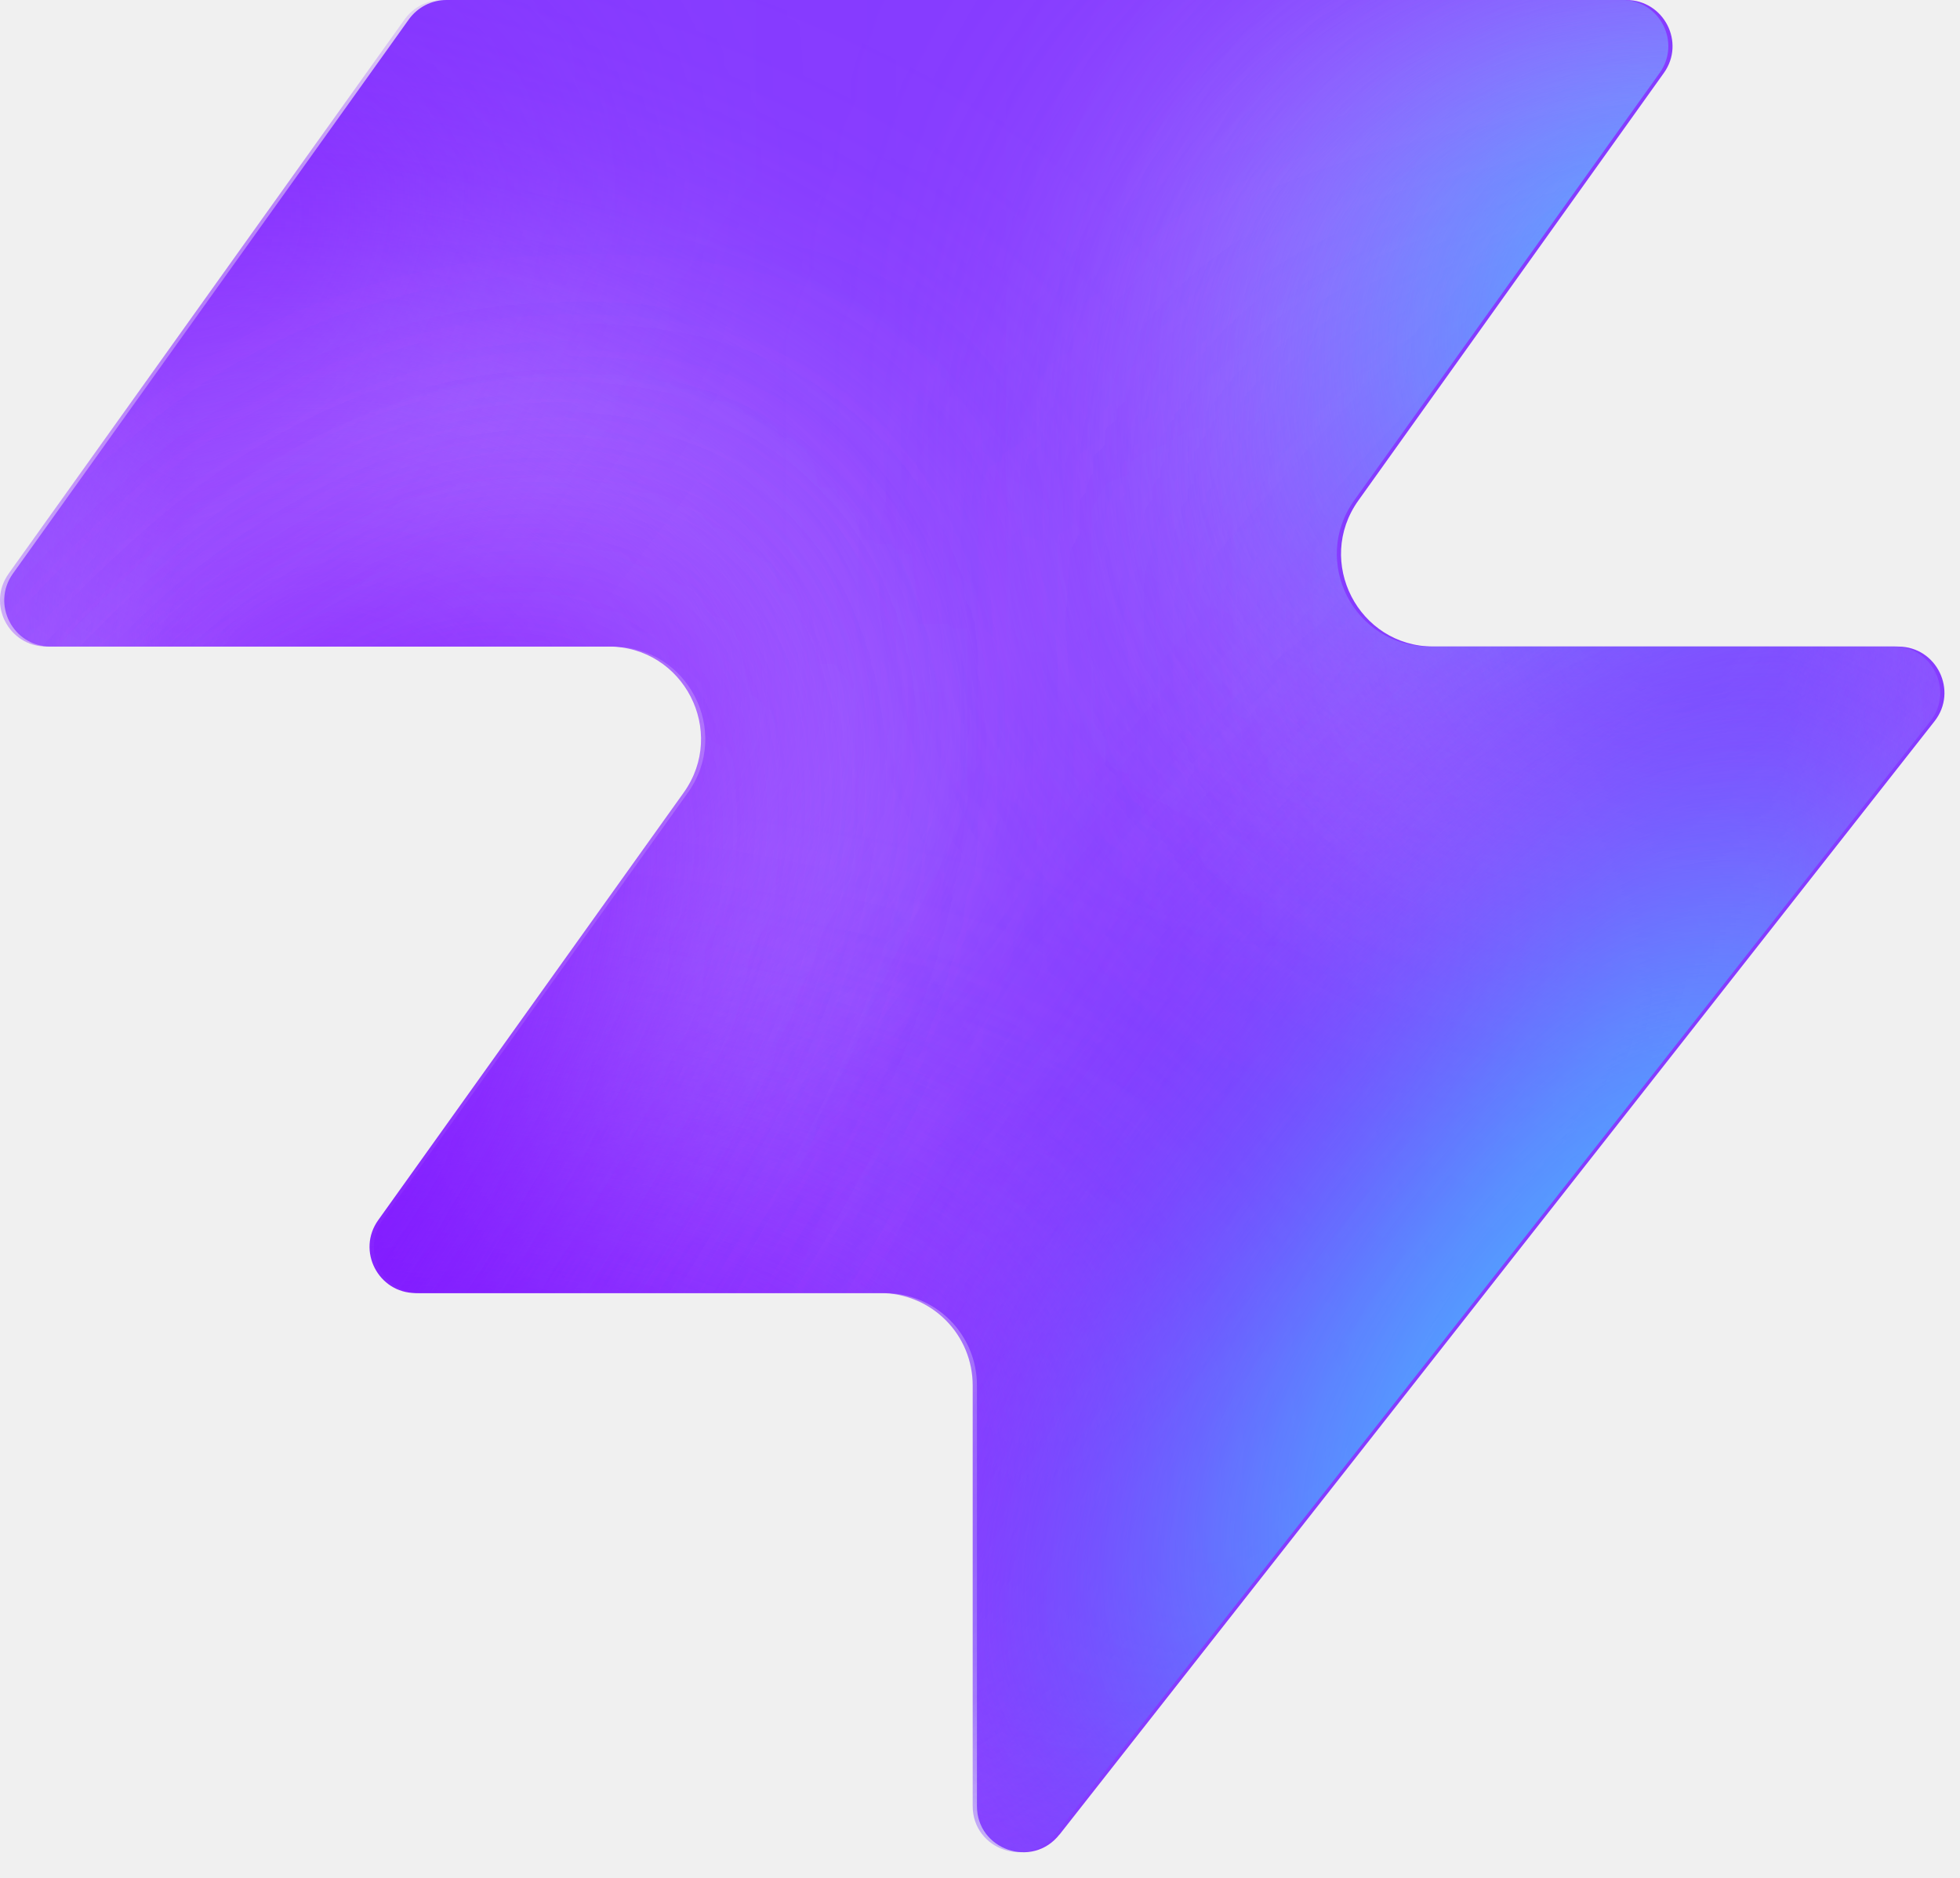
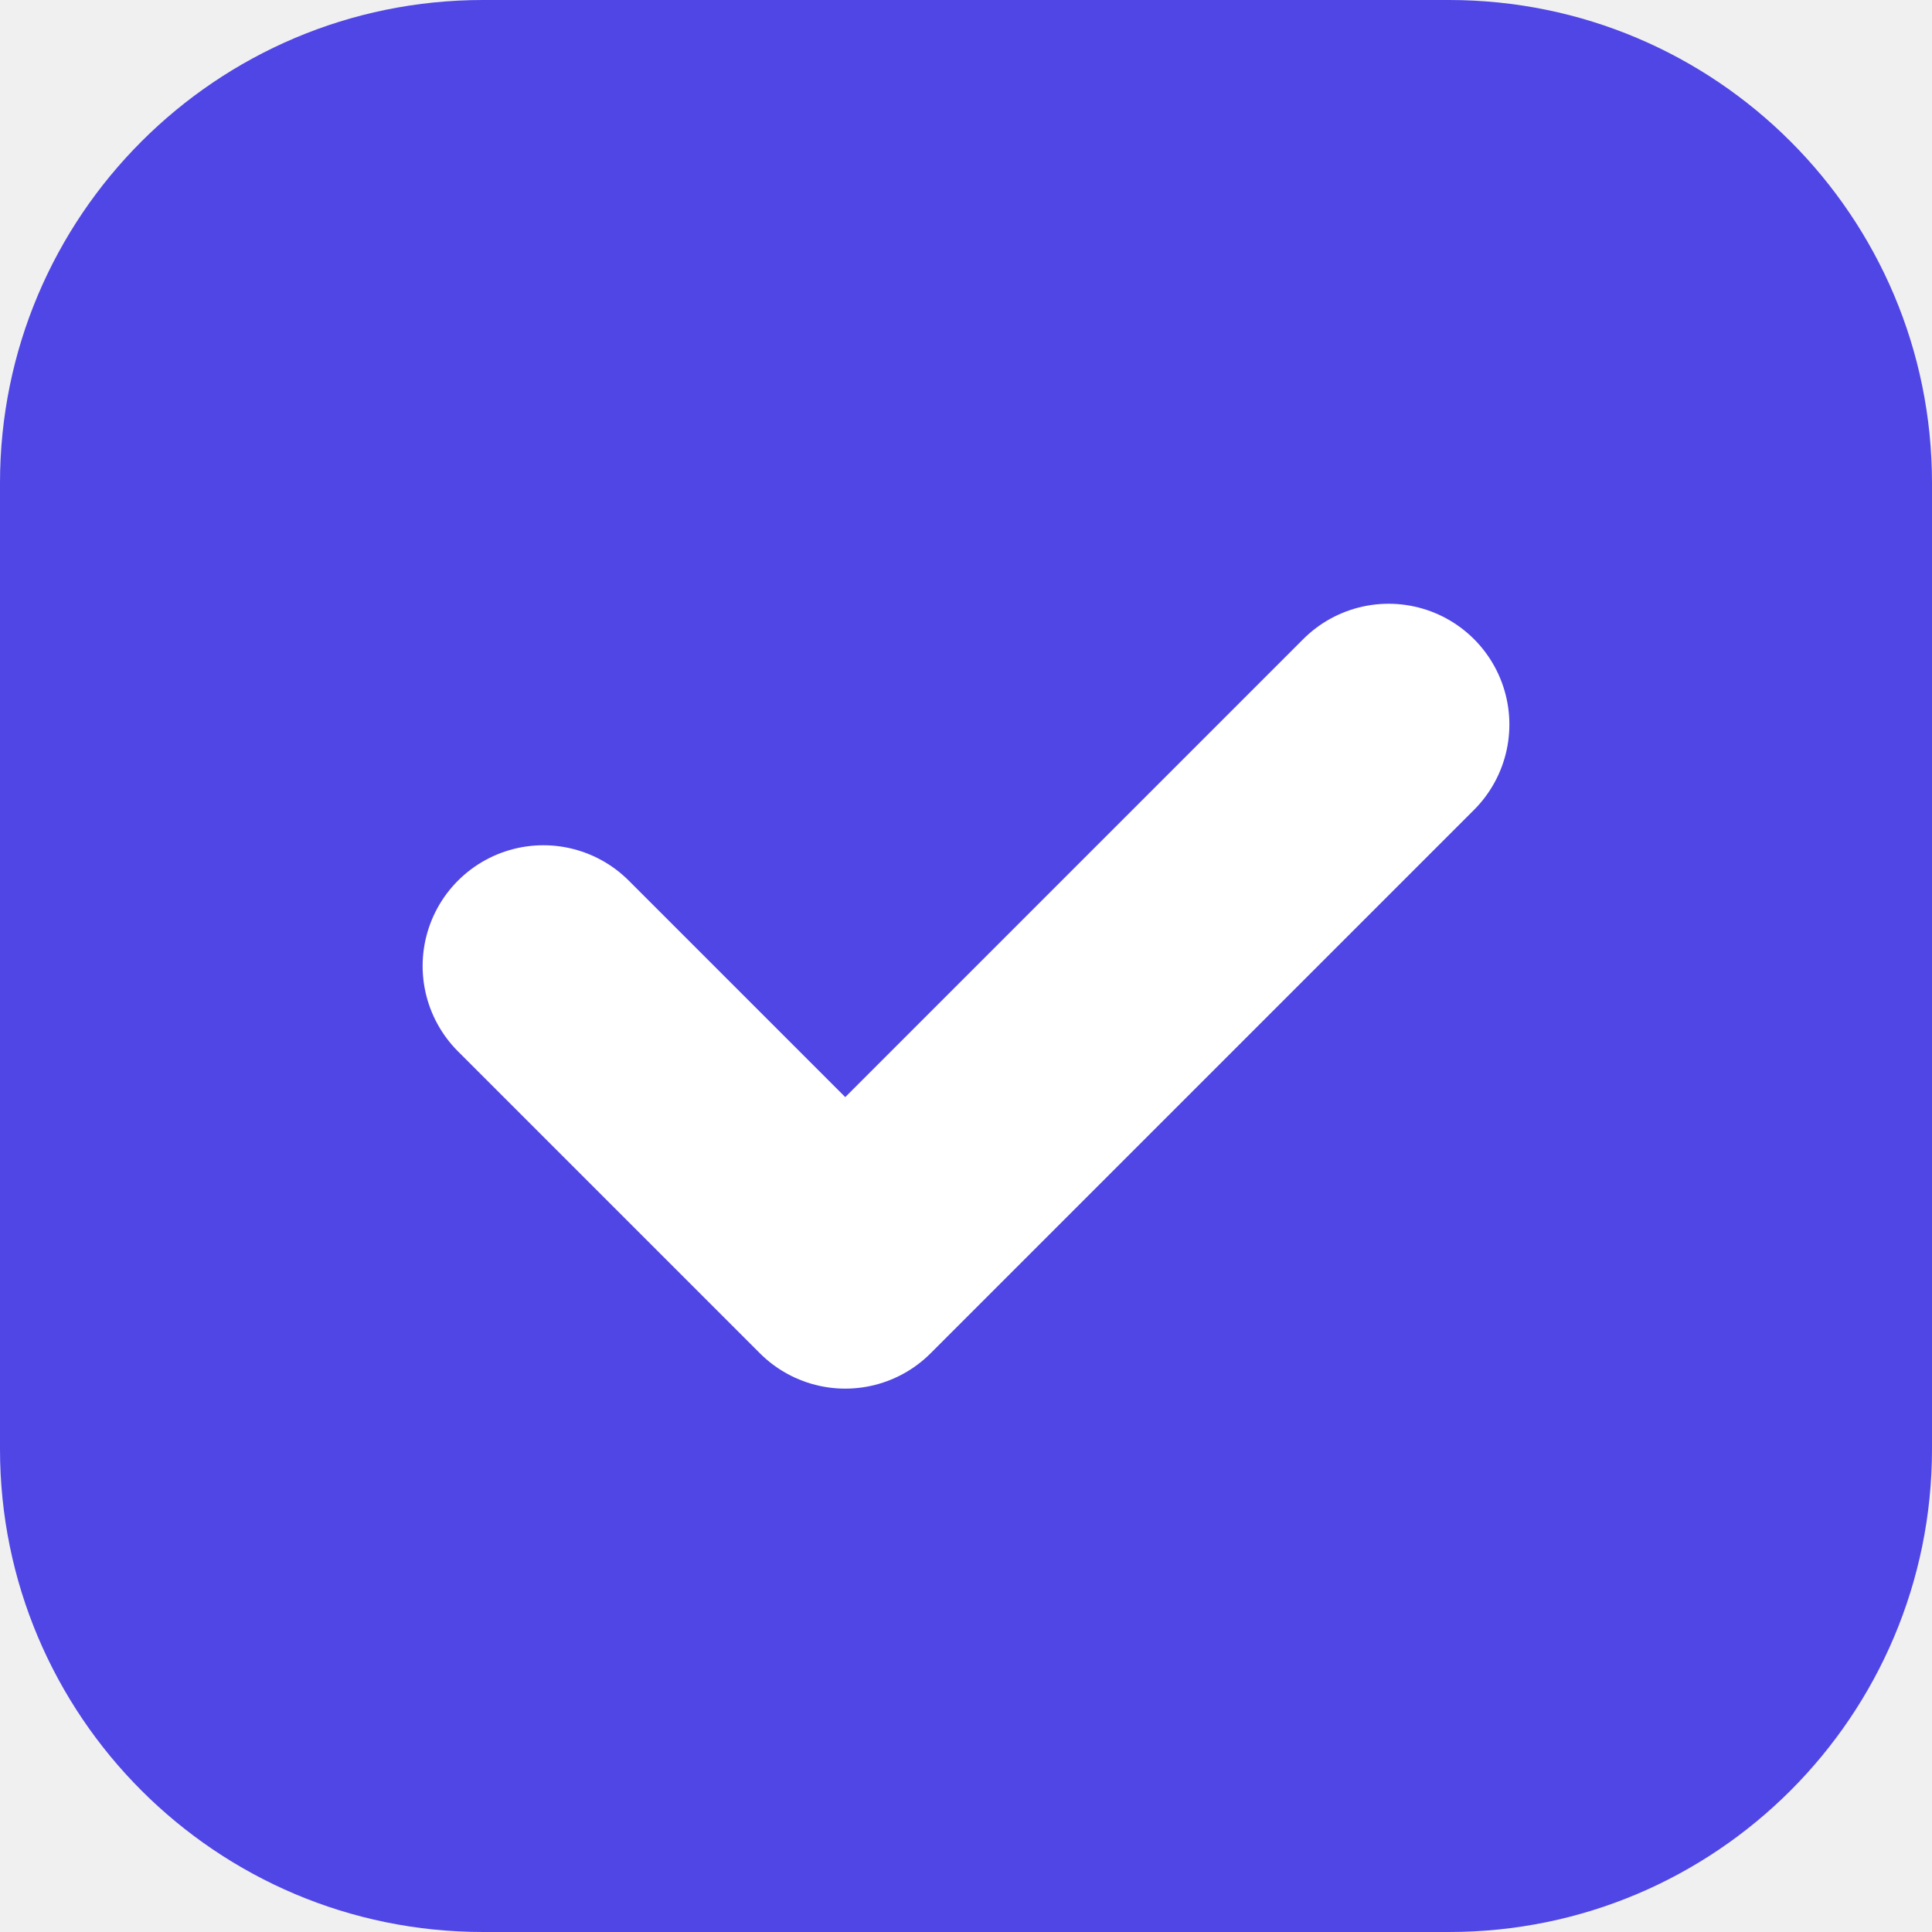
- <svg xmlns="http://www.w3.org/2000/svg" width="48" height="46" fill="none" viewBox="0 0 48 46">
-   <path fill="#863bff" d="M25.946 44.938c-.664.845-2.021.375-2.021-.698V33.937a2.26 2.26 0 0 0-2.262-2.262H10.287c-.92 0-1.456-1.04-.92-1.788l7.48-10.471c1.07-1.497 0-3.578-1.842-3.578H1.237c-.92 0-1.456-1.04-.92-1.788L10.013.474c.214-.297.556-.474.92-.474h28.894c.92 0 1.456 1.04.92 1.788l-7.48 10.471c-1.07 1.498 0 3.579 1.842 3.579h11.377c.943 0 1.473 1.088.89 1.83L25.947 44.94z" style="fill:#863bff;fill:color(display-p3 .525 .23 1);fill-opacity:1" />
-   <mask id="a" width="48" height="46" x="0" y="0" maskUnits="userSpaceOnUse" style="mask-type:alpha">
-     <path fill="#000" d="M25.842 44.938c-.664.844-2.021.375-2.021-.698V33.937a2.26 2.26 0 0 0-2.262-2.262H10.183c-.92 0-1.456-1.04-.92-1.788l7.48-10.471c1.07-1.498 0-3.579-1.842-3.579H1.133c-.92 0-1.456-1.04-.92-1.787L9.91.473c.214-.297.556-.474.92-.474h28.894c.92 0 1.456 1.04.92 1.788l-7.48 10.471c-1.07 1.498 0 3.578 1.842 3.578h11.377c.943 0 1.473 1.088.89 1.832L25.843 44.94z" style="fill:#000;fill-opacity:1" />
-   </mask>
-   <g mask="url(#a)">
-     <g filter="url(#b)">
-       <ellipse cx="5.508" cy="14.704" fill="#ede6ff" rx="5.508" ry="14.704" style="fill:#ede6ff;fill:color(display-p3 .927 .903 1);fill-opacity:1" transform="matrix(.00324 1 1 -.00324 -4.47 31.516)" />
-     </g>
-     <g filter="url(#c)">
-       <ellipse cx="10.399" cy="29.851" fill="#ede6ff" rx="10.399" ry="29.851" style="fill:#ede6ff;fill:color(display-p3 .927 .903 1);fill-opacity:1" transform="matrix(.00324 1 1 -.00324 -39.328 7.883)" />
-     </g>
-     <g filter="url(#d)">
-       <ellipse cx="5.508" cy="30.487" fill="#7e14ff" rx="5.508" ry="30.487" style="fill:#7e14ff;fill:color(display-p3 .492 .077 1);fill-opacity:1" transform="rotate(89.814 -25.913 -14.639)scale(1 -1)" />
-     </g>
-     <g filter="url(#e)">
-       <ellipse cx="5.508" cy="30.599" fill="#7e14ff" rx="5.508" ry="30.599" style="fill:#7e14ff;fill:color(display-p3 .492 .077 1);fill-opacity:1" transform="rotate(89.814 -32.644 -3.334)scale(1 -1)" />
-     </g>
-     <g filter="url(#f)">
-       <ellipse cx="5.508" cy="30.599" fill="#7e14ff" rx="5.508" ry="30.599" style="fill:#7e14ff;fill:color(display-p3 .492 .077 1);fill-opacity:1" transform="matrix(.00324 1 1 -.00324 -34.34 30.47)" />
-     </g>
-     <g filter="url(#g)">
-       <ellipse cx="14.072" cy="22.078" fill="#ede6ff" rx="14.072" ry="22.078" style="fill:#ede6ff;fill:color(display-p3 .927 .903 1);fill-opacity:1" transform="rotate(93.35 24.506 48.493)scale(-1 1)" />
-     </g>
-     <g filter="url(#h)">
-       <ellipse cx="3.47" cy="21.501" fill="#7e14ff" rx="3.47" ry="21.501" style="fill:#7e14ff;fill:color(display-p3 .492 .077 1);fill-opacity:1" transform="rotate(89.009 28.708 47.59)scale(-1 1)" />
-     </g>
-     <g filter="url(#i)">
-       <ellipse cx="3.47" cy="21.501" fill="#7e14ff" rx="3.47" ry="21.501" style="fill:#7e14ff;fill:color(display-p3 .492 .077 1);fill-opacity:1" transform="rotate(89.009 28.708 47.59)scale(-1 1)" />
-     </g>
-     <g filter="url(#j)">
-       <ellipse cx=".387" cy="8.972" fill="#7e14ff" rx="4.407" ry="29.108" style="fill:#7e14ff;fill:color(display-p3 .492 .077 1);fill-opacity:1" transform="rotate(39.51 .387 8.972)" />
-     </g>
-     <g filter="url(#k)">
-       <ellipse cx="47.523" cy="-6.092" fill="#7e14ff" rx="4.407" ry="29.108" style="fill:#7e14ff;fill:color(display-p3 .492 .077 1);fill-opacity:1" transform="rotate(37.892 47.523 -6.092)" />
-     </g>
-     <g filter="url(#l)">
-       <ellipse cx="41.412" cy="6.333" fill="#47bfff" rx="5.971" ry="9.665" style="fill:#47bfff;fill:color(display-p3 .28 .748 1);fill-opacity:1" transform="rotate(37.892 41.412 6.333)" />
-     </g>
-     <g filter="url(#m)">
-       <ellipse cx="-1.879" cy="38.332" fill="#7e14ff" rx="4.407" ry="29.108" style="fill:#7e14ff;fill:color(display-p3 .492 .077 1);fill-opacity:1" transform="rotate(37.892 -1.88 38.332)" />
-     </g>
-     <g filter="url(#n)">
-       <ellipse cx="-1.879" cy="38.332" fill="#7e14ff" rx="4.407" ry="29.108" style="fill:#7e14ff;fill:color(display-p3 .492 .077 1);fill-opacity:1" transform="rotate(37.892 -1.88 38.332)" />
-     </g>
-     <g filter="url(#o)">
-       <ellipse cx="35.651" cy="29.907" fill="#7e14ff" rx="4.407" ry="29.108" style="fill:#7e14ff;fill:color(display-p3 .492 .077 1);fill-opacity:1" transform="rotate(37.892 35.651 29.907)" />
-     </g>
-     <g filter="url(#p)">
-       <ellipse cx="38.418" cy="32.4" fill="#47bfff" rx="5.971" ry="15.297" style="fill:#47bfff;fill:color(display-p3 .28 .748 1);fill-opacity:1" transform="rotate(37.892 38.418 32.4)" />
-     </g>
-   </g>
-   <defs>
-     <filter id="b" width="60.045" height="41.654" x="-19.77" y="16.149" color-interpolation-filters="sRGB" filterUnits="userSpaceOnUse">
-       <feFlood flood-opacity="0" result="BackgroundImageFix" />
-       <feBlend in="SourceGraphic" in2="BackgroundImageFix" result="shape" />
-       <feGaussianBlur result="effect1_foregroundBlur_2002_17158" stdDeviation="7.659" />
-     </filter>
-     <filter id="c" width="90.34" height="51.437" x="-54.613" y="-7.533" color-interpolation-filters="sRGB" filterUnits="userSpaceOnUse">
-       <feFlood flood-opacity="0" result="BackgroundImageFix" />
-       <feBlend in="SourceGraphic" in2="BackgroundImageFix" result="shape" />
-       <feGaussianBlur result="effect1_foregroundBlur_2002_17158" stdDeviation="7.659" />
-     </filter>
-     <filter id="d" width="79.355" height="29.4" x="-49.64" y="2.03" color-interpolation-filters="sRGB" filterUnits="userSpaceOnUse">
-       <feFlood flood-opacity="0" result="BackgroundImageFix" />
-       <feBlend in="SourceGraphic" in2="BackgroundImageFix" result="shape" />
-       <feGaussianBlur result="effect1_foregroundBlur_2002_17158" stdDeviation="4.596" />
-     </filter>
-     <filter id="e" width="79.579" height="29.4" x="-45.045" y="20.029" color-interpolation-filters="sRGB" filterUnits="userSpaceOnUse">
-       <feFlood flood-opacity="0" result="BackgroundImageFix" />
-       <feBlend in="SourceGraphic" in2="BackgroundImageFix" result="shape" />
-       <feGaussianBlur result="effect1_foregroundBlur_2002_17158" stdDeviation="4.596" />
-     </filter>
-     <filter id="f" width="79.579" height="29.4" x="-43.513" y="21.178" color-interpolation-filters="sRGB" filterUnits="userSpaceOnUse">
-       <feFlood flood-opacity="0" result="BackgroundImageFix" />
-       <feBlend in="SourceGraphic" in2="BackgroundImageFix" result="shape" />
-       <feGaussianBlur result="effect1_foregroundBlur_2002_17158" stdDeviation="4.596" />
-     </filter>
-     <filter id="g" width="74.749" height="58.852" x="15.756" y="-17.901" color-interpolation-filters="sRGB" filterUnits="userSpaceOnUse">
-       <feFlood flood-opacity="0" result="BackgroundImageFix" />
-       <feBlend in="SourceGraphic" in2="BackgroundImageFix" result="shape" />
-       <feGaussianBlur result="effect1_foregroundBlur_2002_17158" stdDeviation="7.659" />
-     </filter>
-     <filter id="h" width="61.377" height="25.362" x="23.548" y="2.284" color-interpolation-filters="sRGB" filterUnits="userSpaceOnUse">
-       <feFlood flood-opacity="0" result="BackgroundImageFix" />
-       <feBlend in="SourceGraphic" in2="BackgroundImageFix" result="shape" />
-       <feGaussianBlur result="effect1_foregroundBlur_2002_17158" stdDeviation="4.596" />
-     </filter>
-     <filter id="i" width="61.377" height="25.362" x="23.548" y="2.284" color-interpolation-filters="sRGB" filterUnits="userSpaceOnUse">
-       <feFlood flood-opacity="0" result="BackgroundImageFix" />
-       <feBlend in="SourceGraphic" in2="BackgroundImageFix" result="shape" />
-       <feGaussianBlur result="effect1_foregroundBlur_2002_17158" stdDeviation="4.596" />
-     </filter>
-     <filter id="j" width="56.045" height="63.649" x="-27.636" y="-22.853" color-interpolation-filters="sRGB" filterUnits="userSpaceOnUse">
-       <feFlood flood-opacity="0" result="BackgroundImageFix" />
-       <feBlend in="SourceGraphic" in2="BackgroundImageFix" result="shape" />
-       <feGaussianBlur result="effect1_foregroundBlur_2002_17158" stdDeviation="4.596" />
-     </filter>
-     <filter id="k" width="54.814" height="64.646" x="20.116" y="-38.415" color-interpolation-filters="sRGB" filterUnits="userSpaceOnUse">
-       <feFlood flood-opacity="0" result="BackgroundImageFix" />
-       <feBlend in="SourceGraphic" in2="BackgroundImageFix" result="shape" />
-       <feGaussianBlur result="effect1_foregroundBlur_2002_17158" stdDeviation="4.596" />
-     </filter>
-     <filter id="l" width="33.541" height="35.313" x="24.641" y="-11.323" color-interpolation-filters="sRGB" filterUnits="userSpaceOnUse">
-       <feFlood flood-opacity="0" result="BackgroundImageFix" />
-       <feBlend in="SourceGraphic" in2="BackgroundImageFix" result="shape" />
-       <feGaussianBlur result="effect1_foregroundBlur_2002_17158" stdDeviation="4.596" />
-     </filter>
-     <filter id="m" width="54.814" height="64.646" x="-29.286" y="6.009" color-interpolation-filters="sRGB" filterUnits="userSpaceOnUse">
-       <feFlood flood-opacity="0" result="BackgroundImageFix" />
-       <feBlend in="SourceGraphic" in2="BackgroundImageFix" result="shape" />
-       <feGaussianBlur result="effect1_foregroundBlur_2002_17158" stdDeviation="4.596" />
-     </filter>
-     <filter id="n" width="54.814" height="64.646" x="-29.286" y="6.009" color-interpolation-filters="sRGB" filterUnits="userSpaceOnUse">
-       <feFlood flood-opacity="0" result="BackgroundImageFix" />
-       <feBlend in="SourceGraphic" in2="BackgroundImageFix" result="shape" />
-       <feGaussianBlur result="effect1_foregroundBlur_2002_17158" stdDeviation="4.596" />
-     </filter>
-     <filter id="o" width="54.814" height="64.646" x="8.244" y="-2.416" color-interpolation-filters="sRGB" filterUnits="userSpaceOnUse">
-       <feFlood flood-opacity="0" result="BackgroundImageFix" />
-       <feBlend in="SourceGraphic" in2="BackgroundImageFix" result="shape" />
-       <feGaussianBlur result="effect1_foregroundBlur_2002_17158" stdDeviation="4.596" />
-     </filter>
-     <filter id="p" width="39.409" height="43.623" x="18.713" y="10.588" color-interpolation-filters="sRGB" filterUnits="userSpaceOnUse">
-       <feFlood flood-opacity="0" result="BackgroundImageFix" />
-       <feBlend in="SourceGraphic" in2="BackgroundImageFix" result="shape" />
-       <feGaussianBlur result="effect1_foregroundBlur_2002_17158" stdDeviation="4.596" />
-     </filter>
-   </defs>
+ <svg xmlns="http://www.w3.org/2000/svg" width="32" height="32" viewBox="0 0 32 32">
+   <rect width="32" height="32" rx="8" fill="#4f46e5" />
+   <path d="M9 16l5 5 9-9" stroke="white" stroke-width="4" stroke-linecap="round" stroke-linejoin="round" fill="none" />
</svg>
